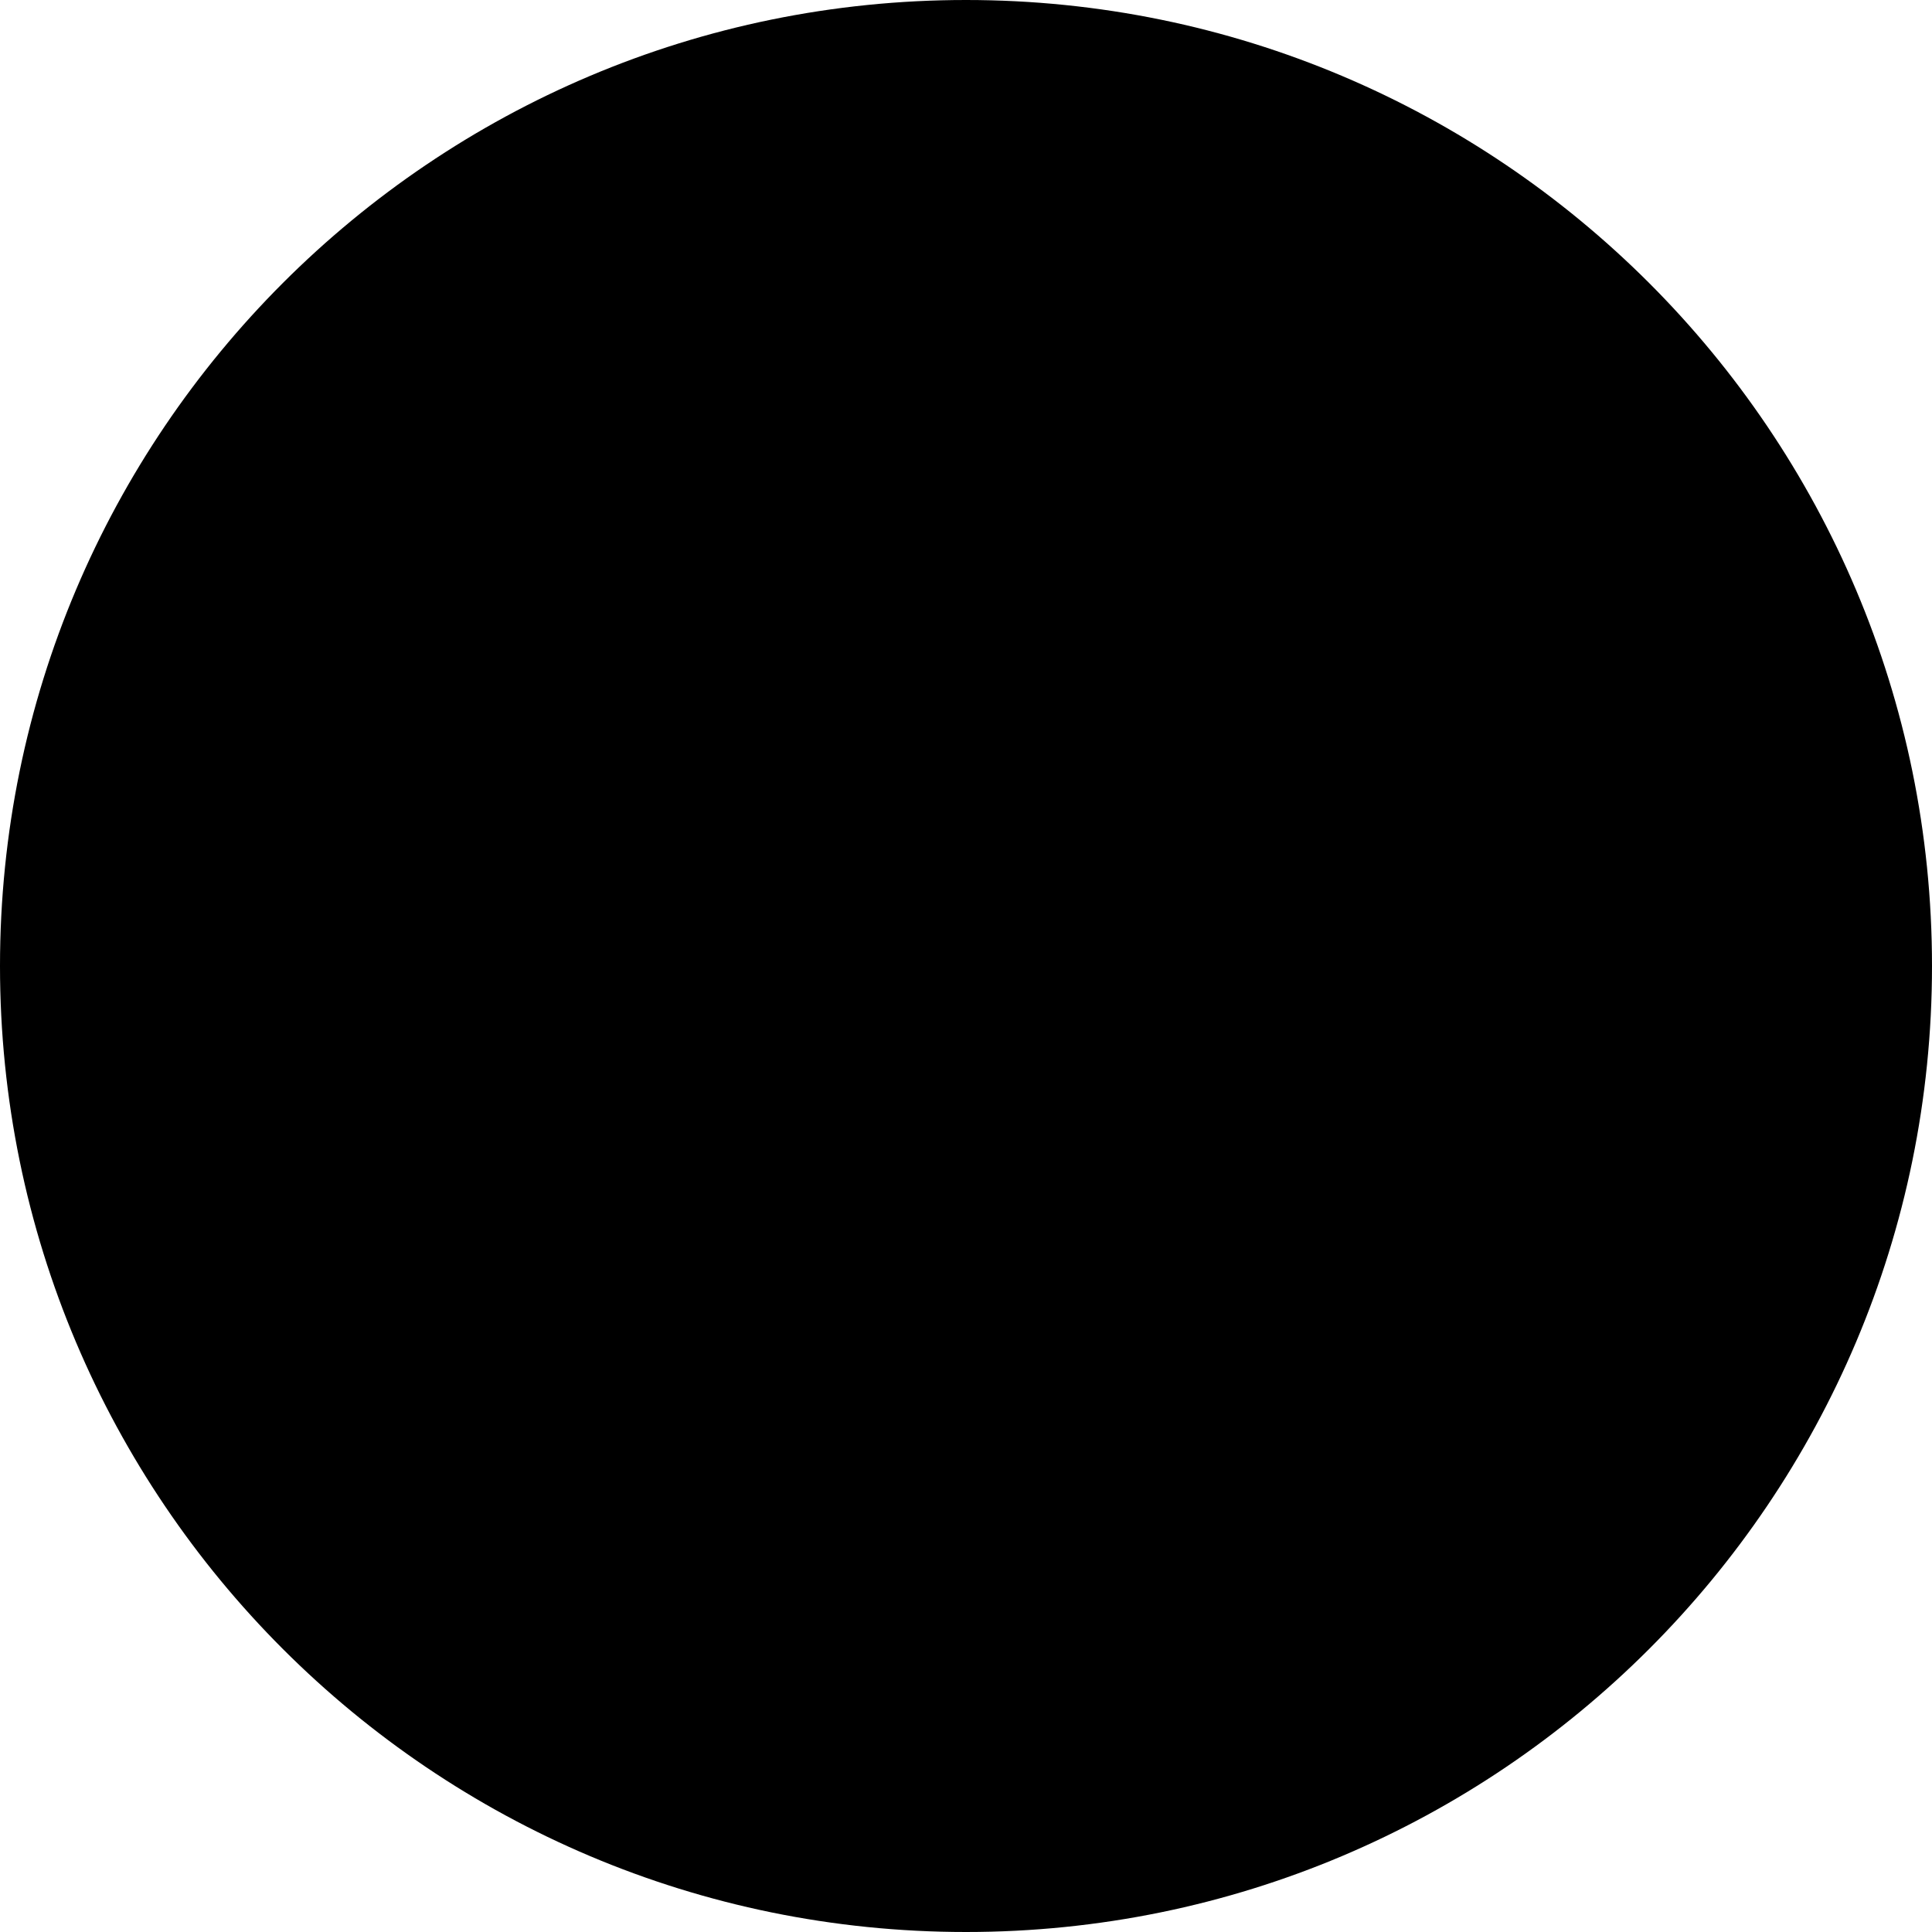
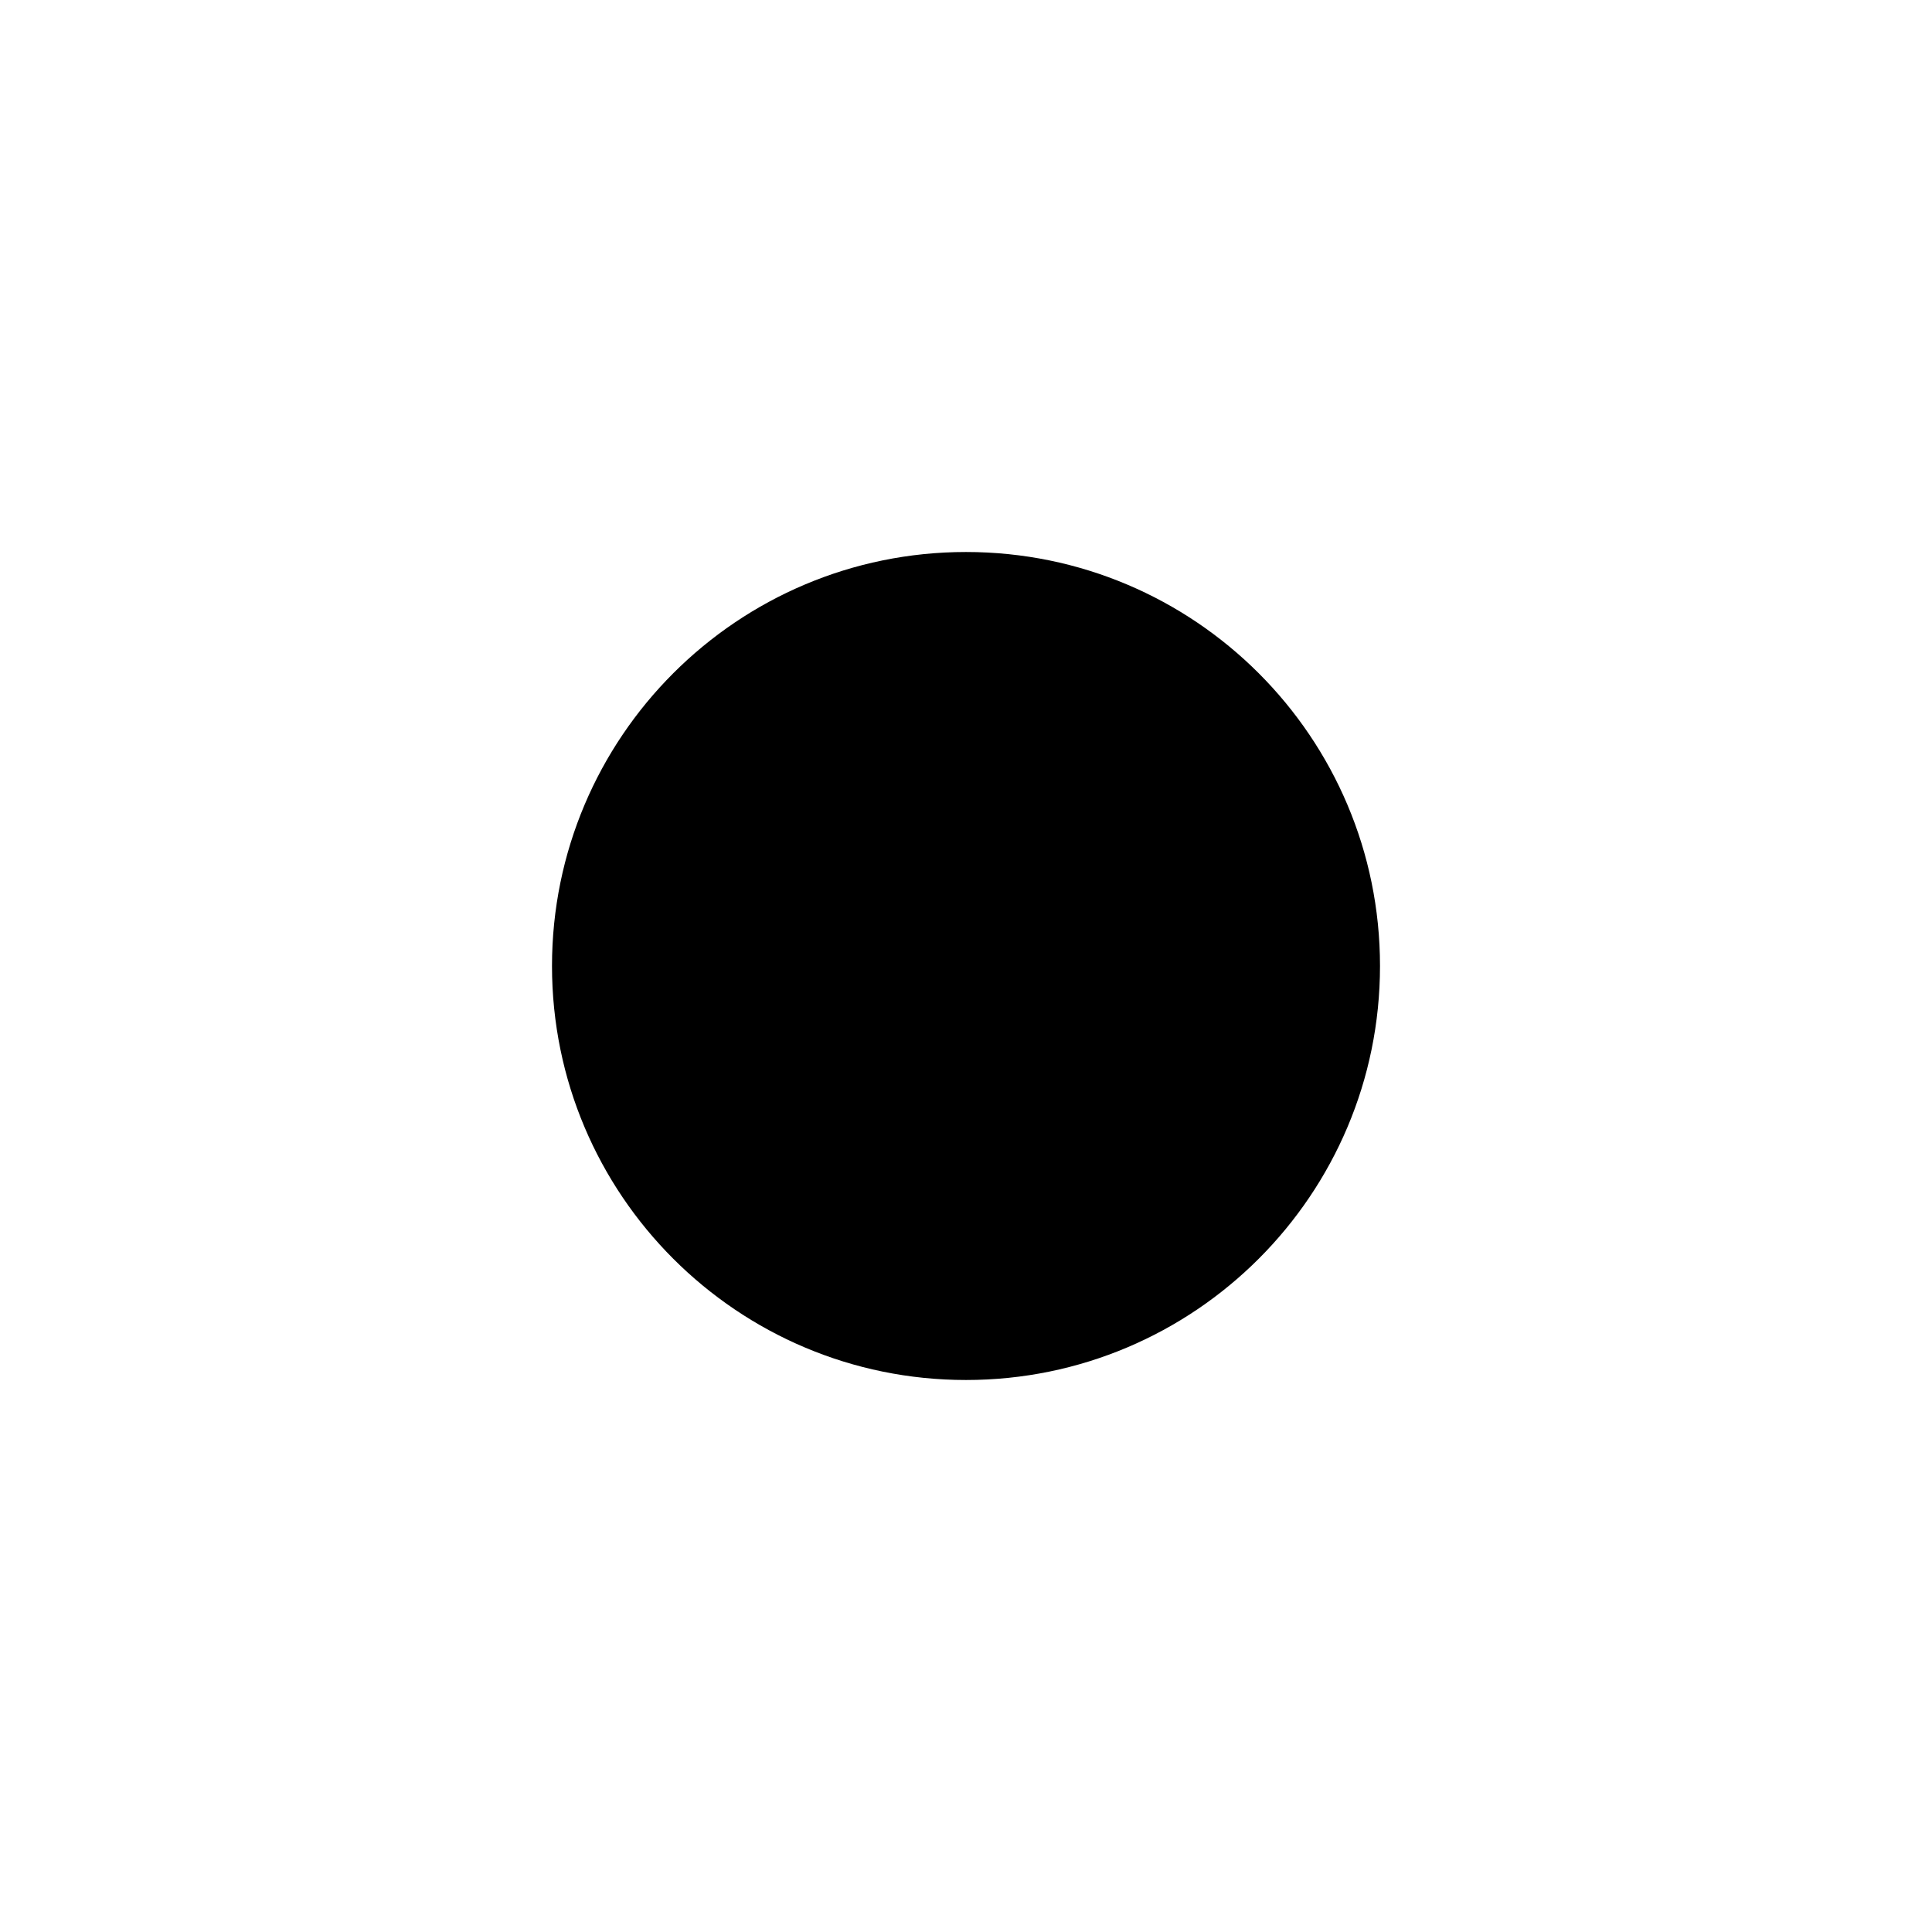
<svg xmlns="http://www.w3.org/2000/svg" version="1.1" width="100%" height="100%" viewBox="0 0 14 14" id="svg2">
  <defs id="defs6" />
  <rect width="14" height="14" x="0" y="0" id="canvas" style="fill:none;stroke:none;visibility:hidden" />
-   <circle cx="7" cy="7" r="7" id="village" style="fill:#000000;fill-opacity:1;stroke:none" />
+   <circle cx="7" cy="7" r="3" id="village" style="fill:#000000;fill-opacity:1;stroke:none" />
</svg>
